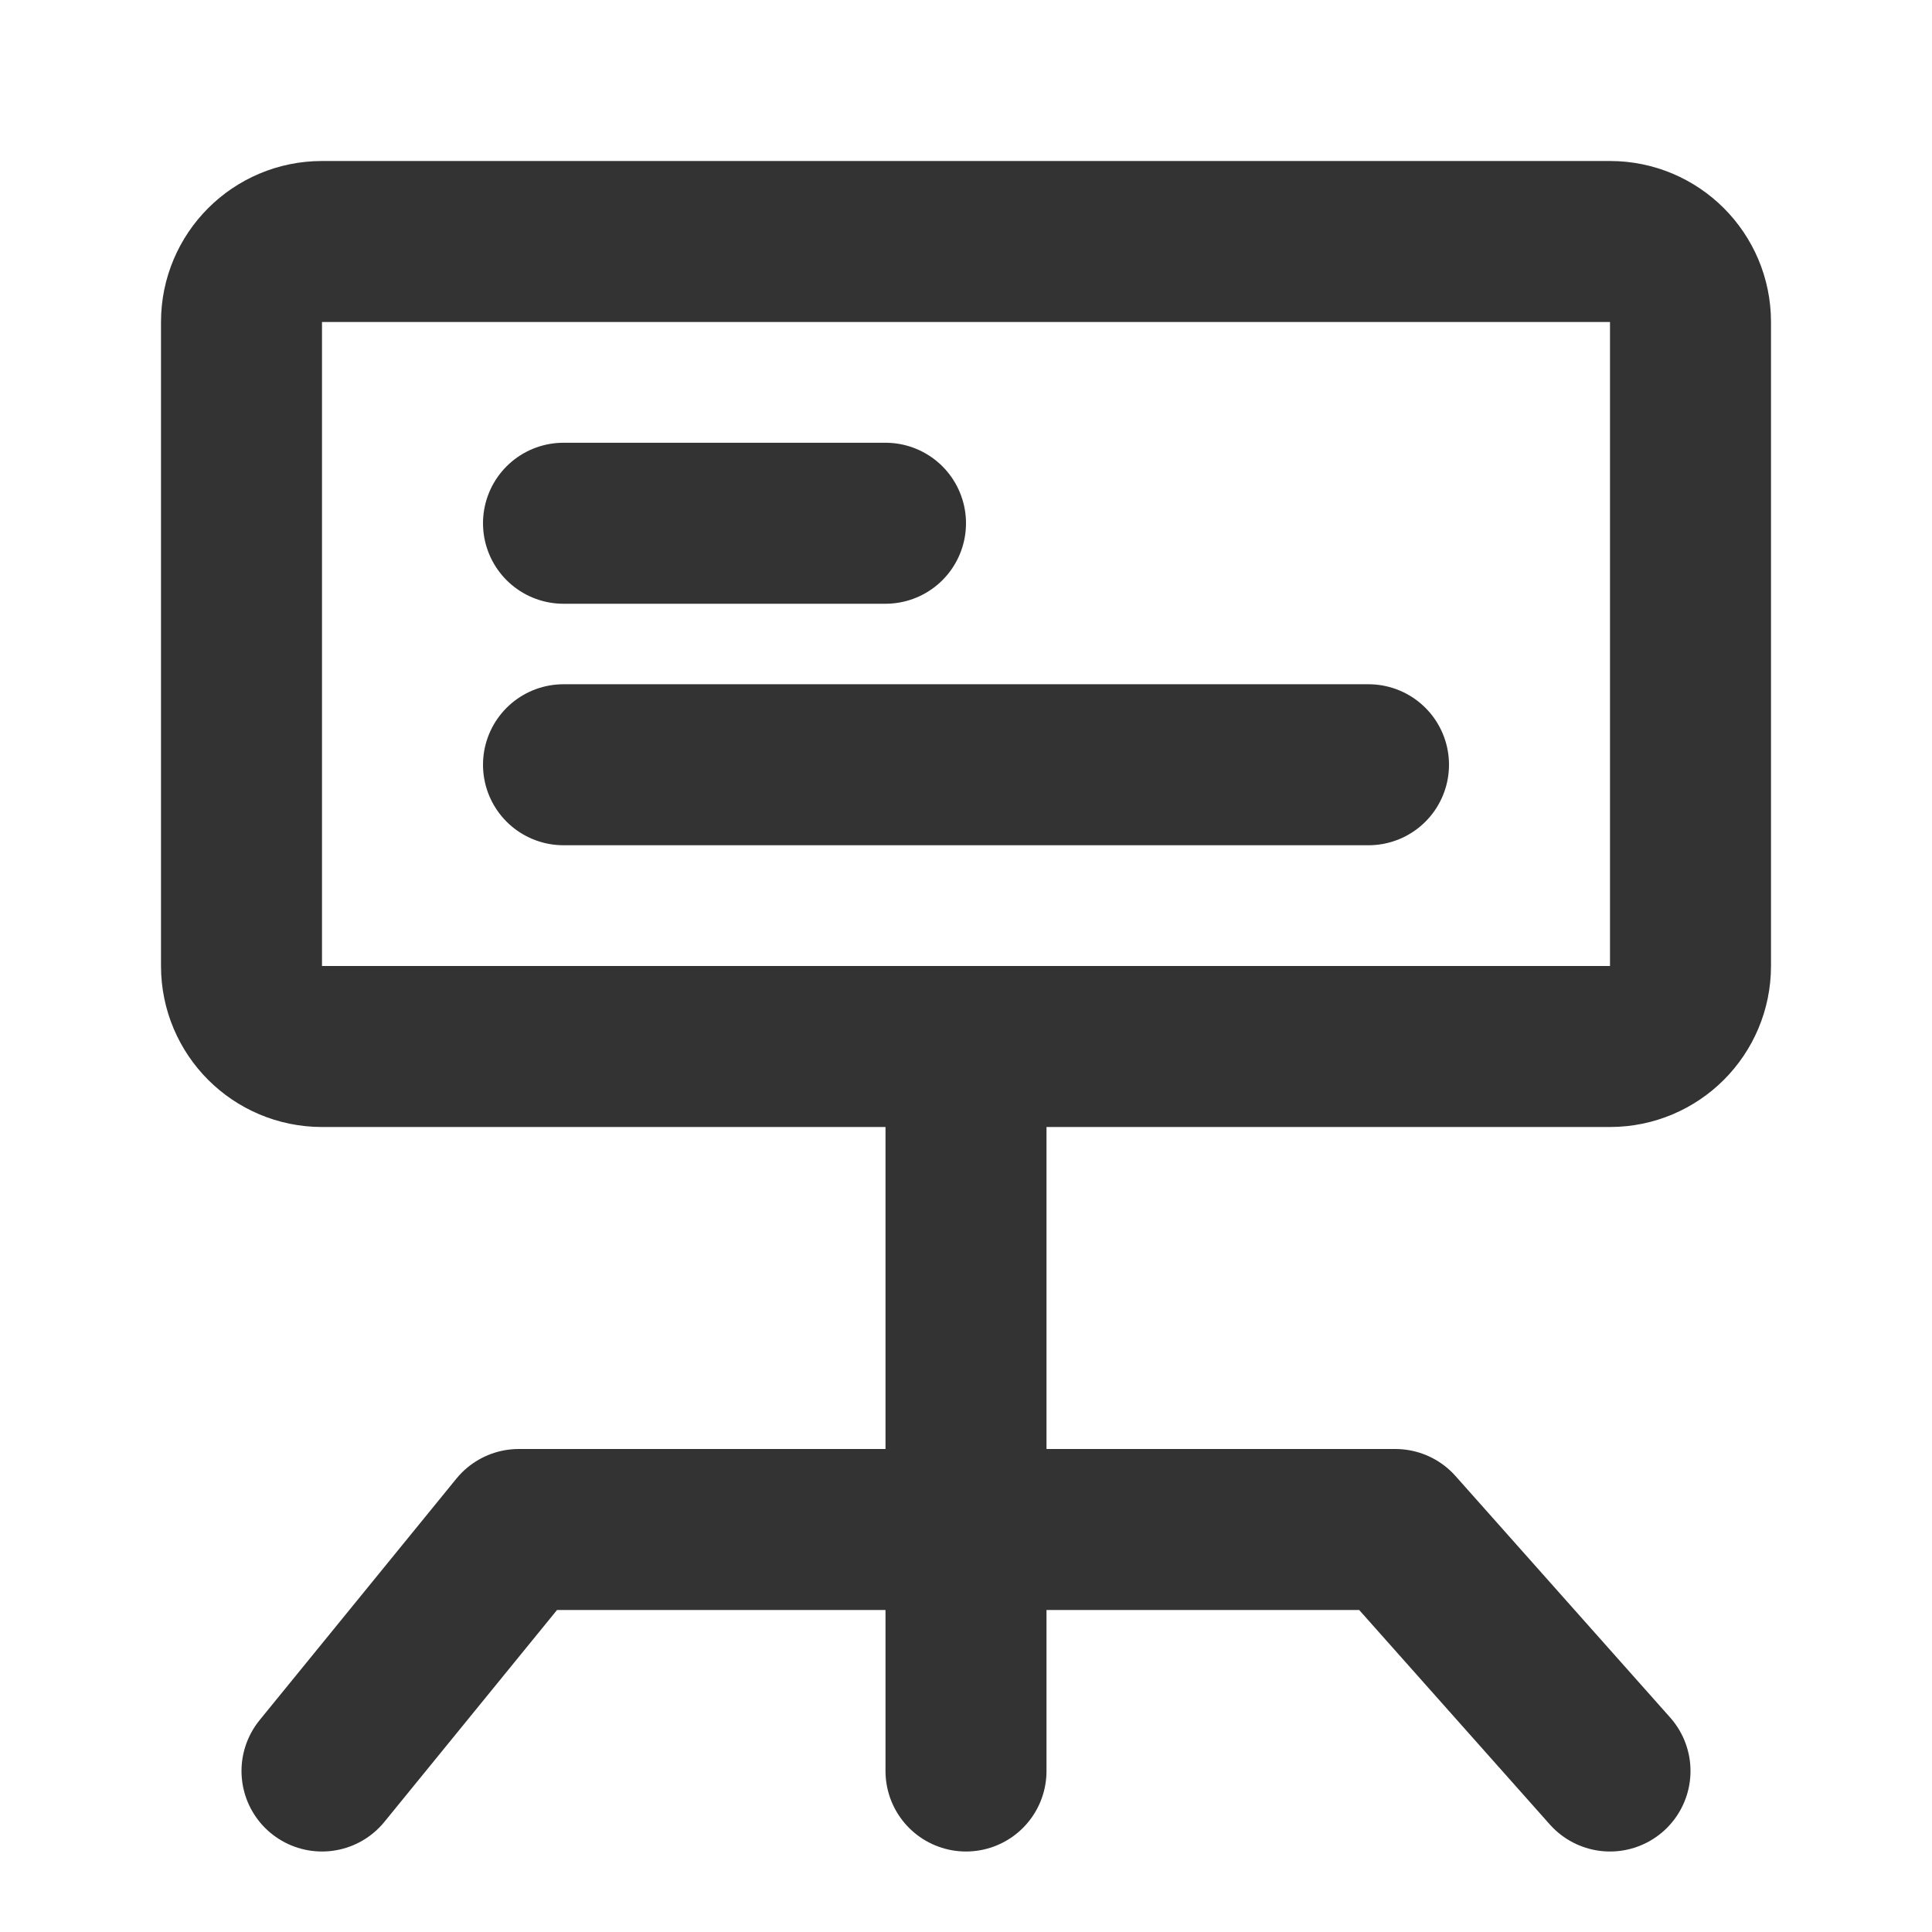
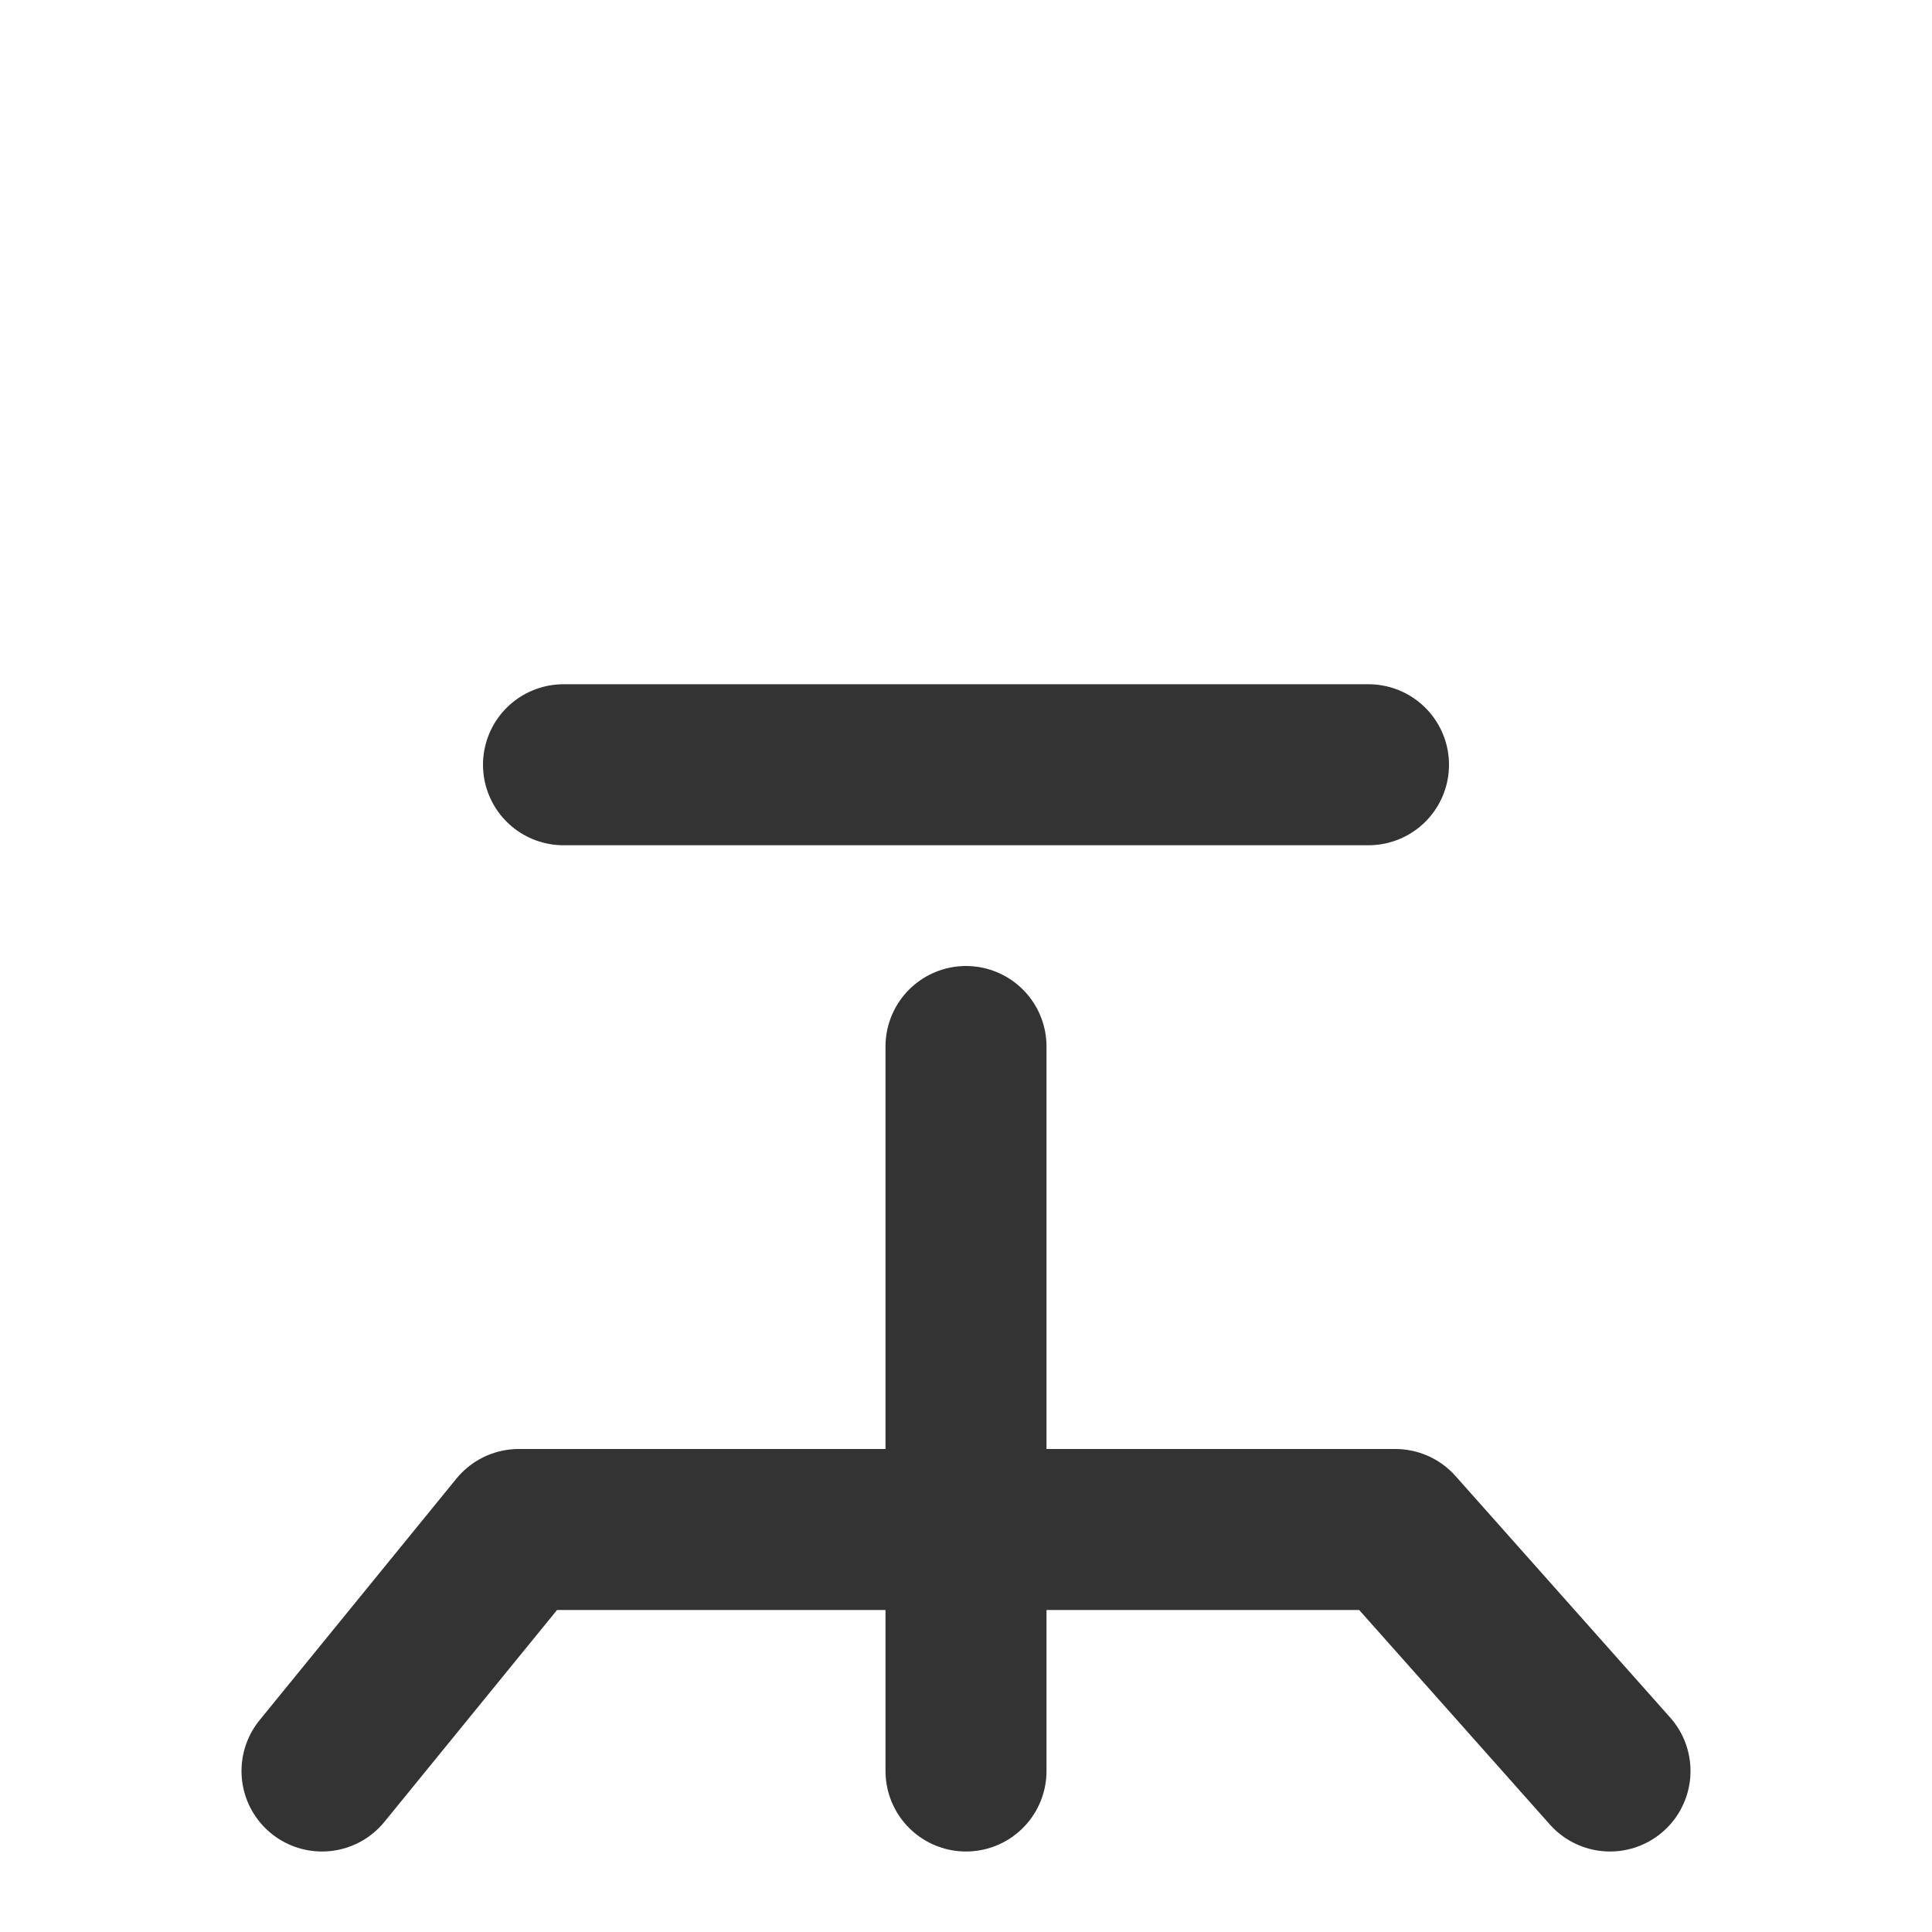
<svg xmlns="http://www.w3.org/2000/svg" width="24" height="24" viewBox="0 0 48 48" fill="none">
-   <rect x="6" y="6" width="36" height="20" rx="2" fill="none" stroke="#333" stroke-width="4" stroke-linejoin="round" />
-   <path d="M14 13L22 13" stroke="#333" stroke-width="4" stroke-linecap="round" stroke-linejoin="round" />
+   <rect x="6" y="6" width="36" height="20" rx="2" fill="none" stroke-linejoin="round" />
+   <path d="M14 13L22 13" stroke-linecap="round" stroke-linejoin="round" />
  <path d="M14 19L34 19" stroke="#333" stroke-width="4" stroke-linecap="round" stroke-linejoin="round" />
  <path d="M8 44L12.889 38H34.667L40 44" stroke="#333" stroke-width="4" stroke-linecap="round" stroke-linejoin="round" />
  <path d="M24 26L24 44" stroke="#333" stroke-width="4" stroke-linecap="round" stroke-linejoin="round" />
</svg>
